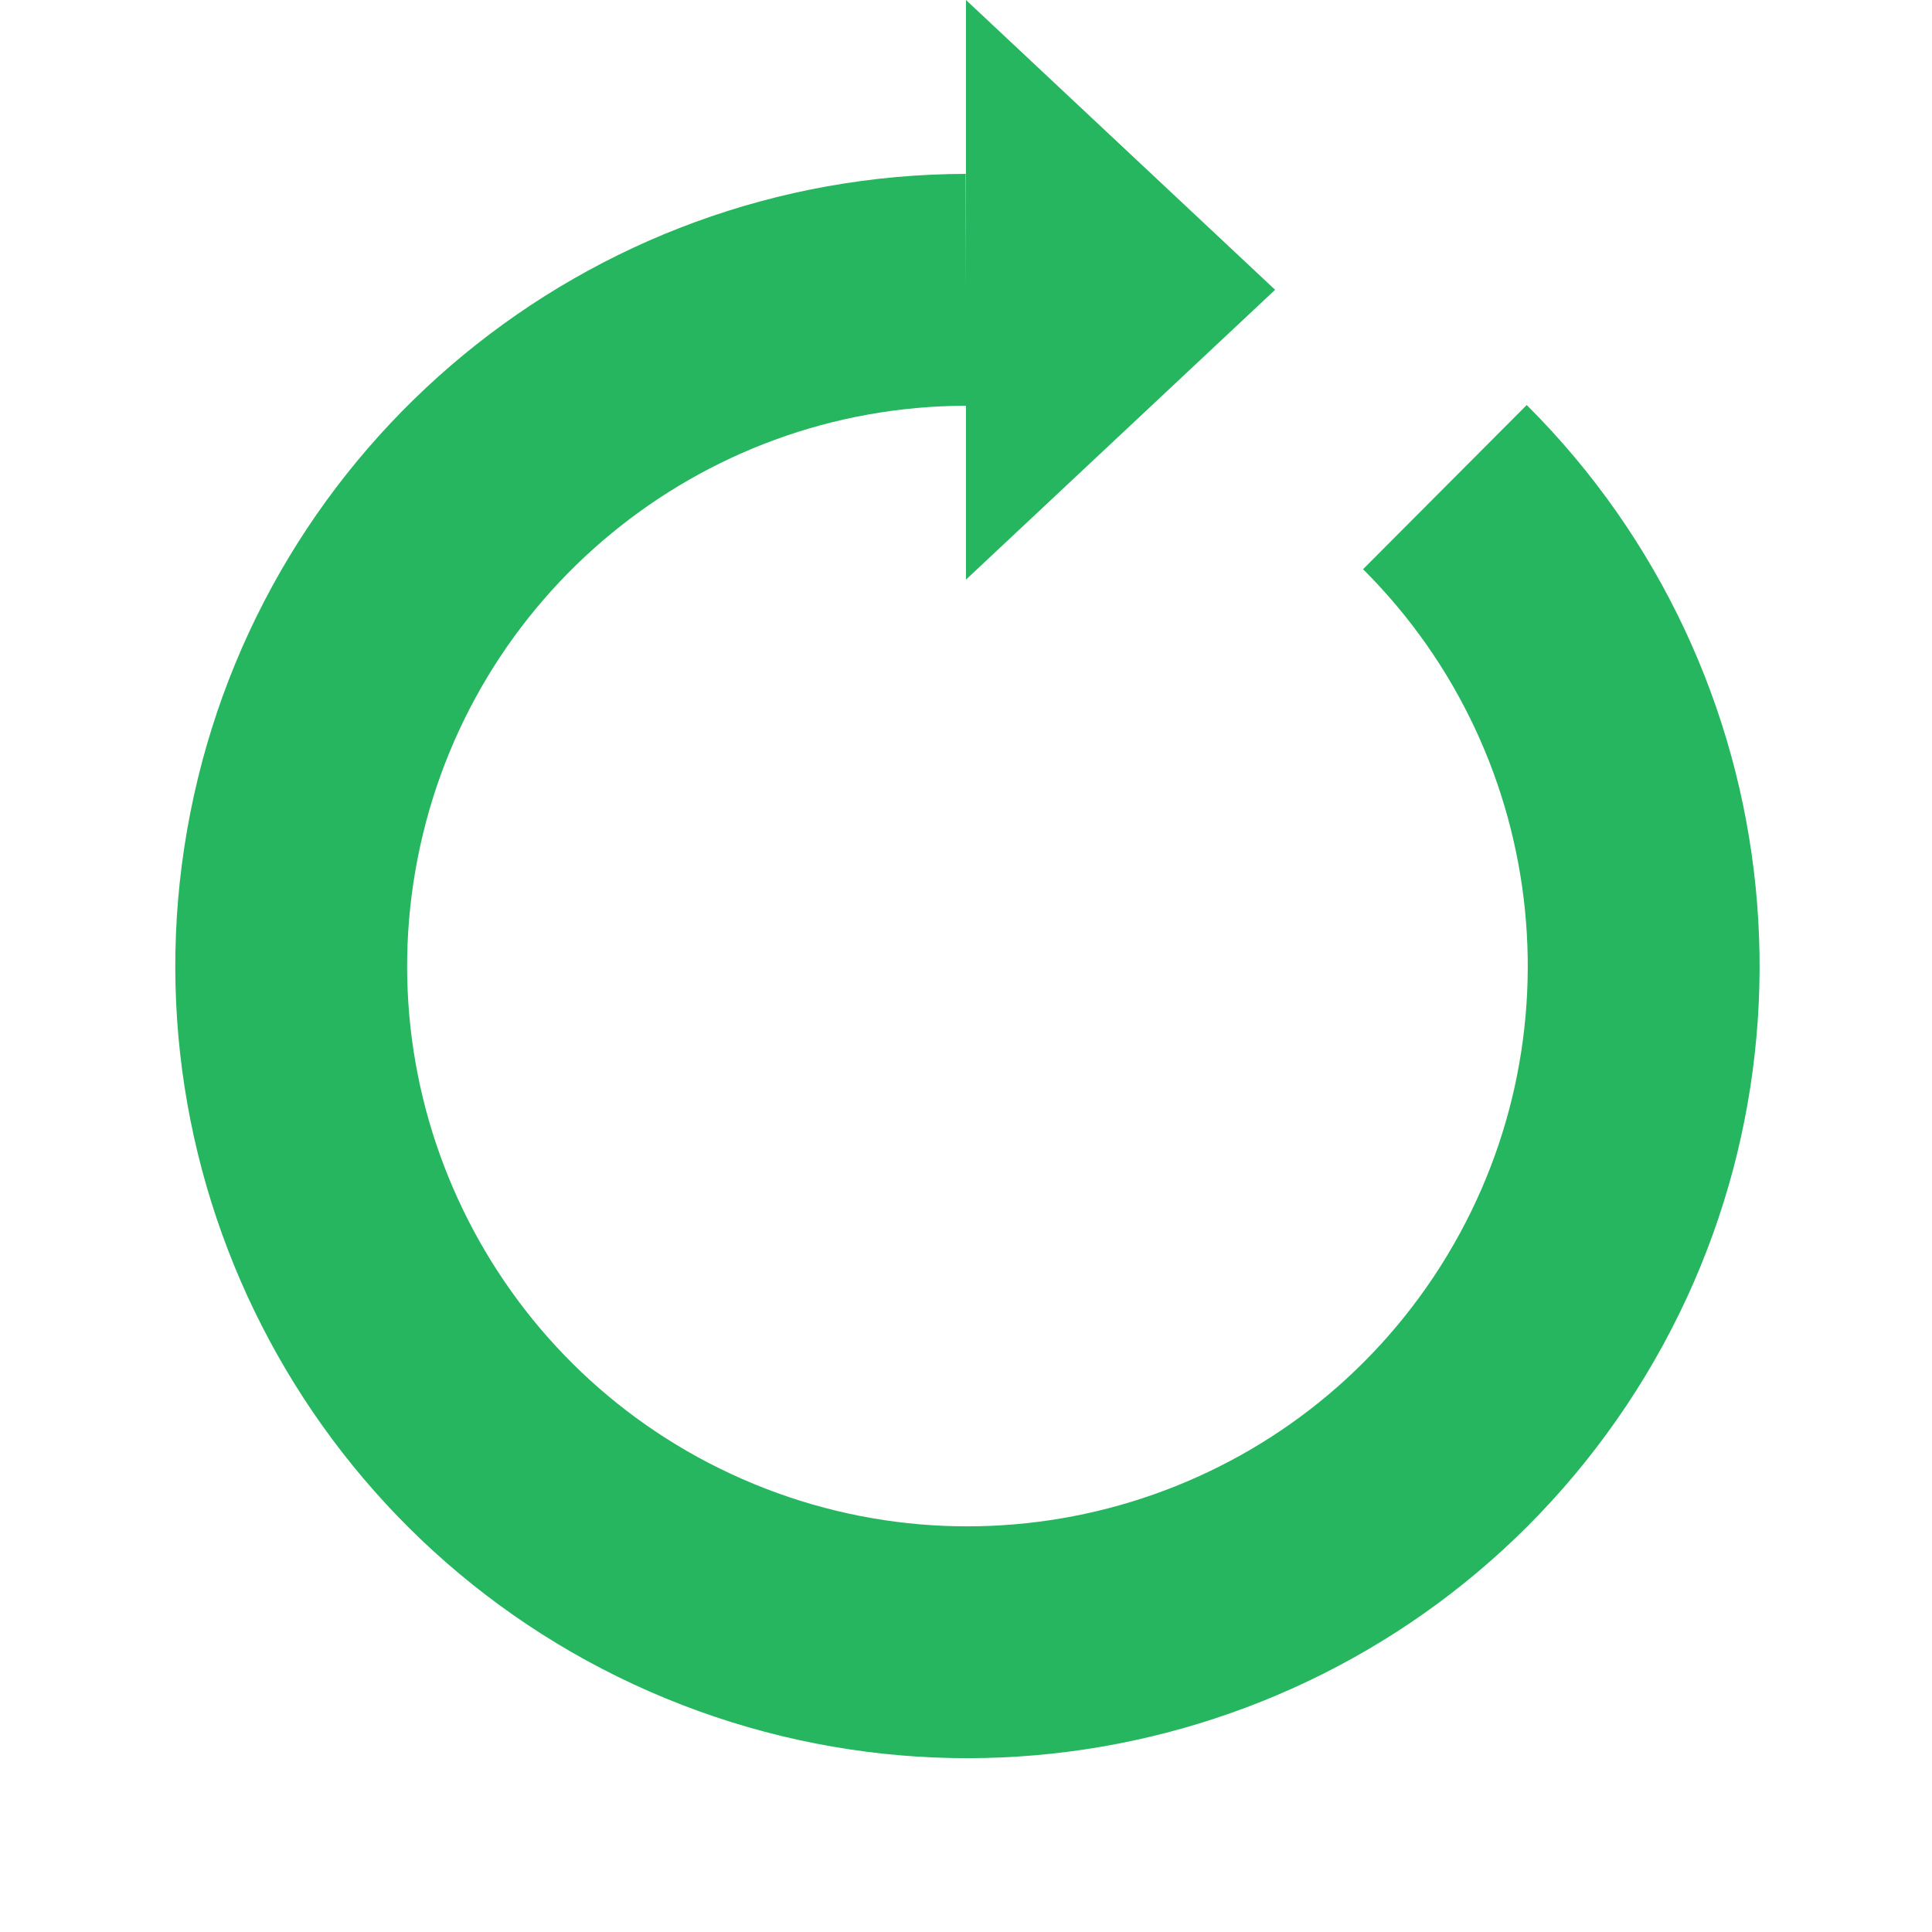
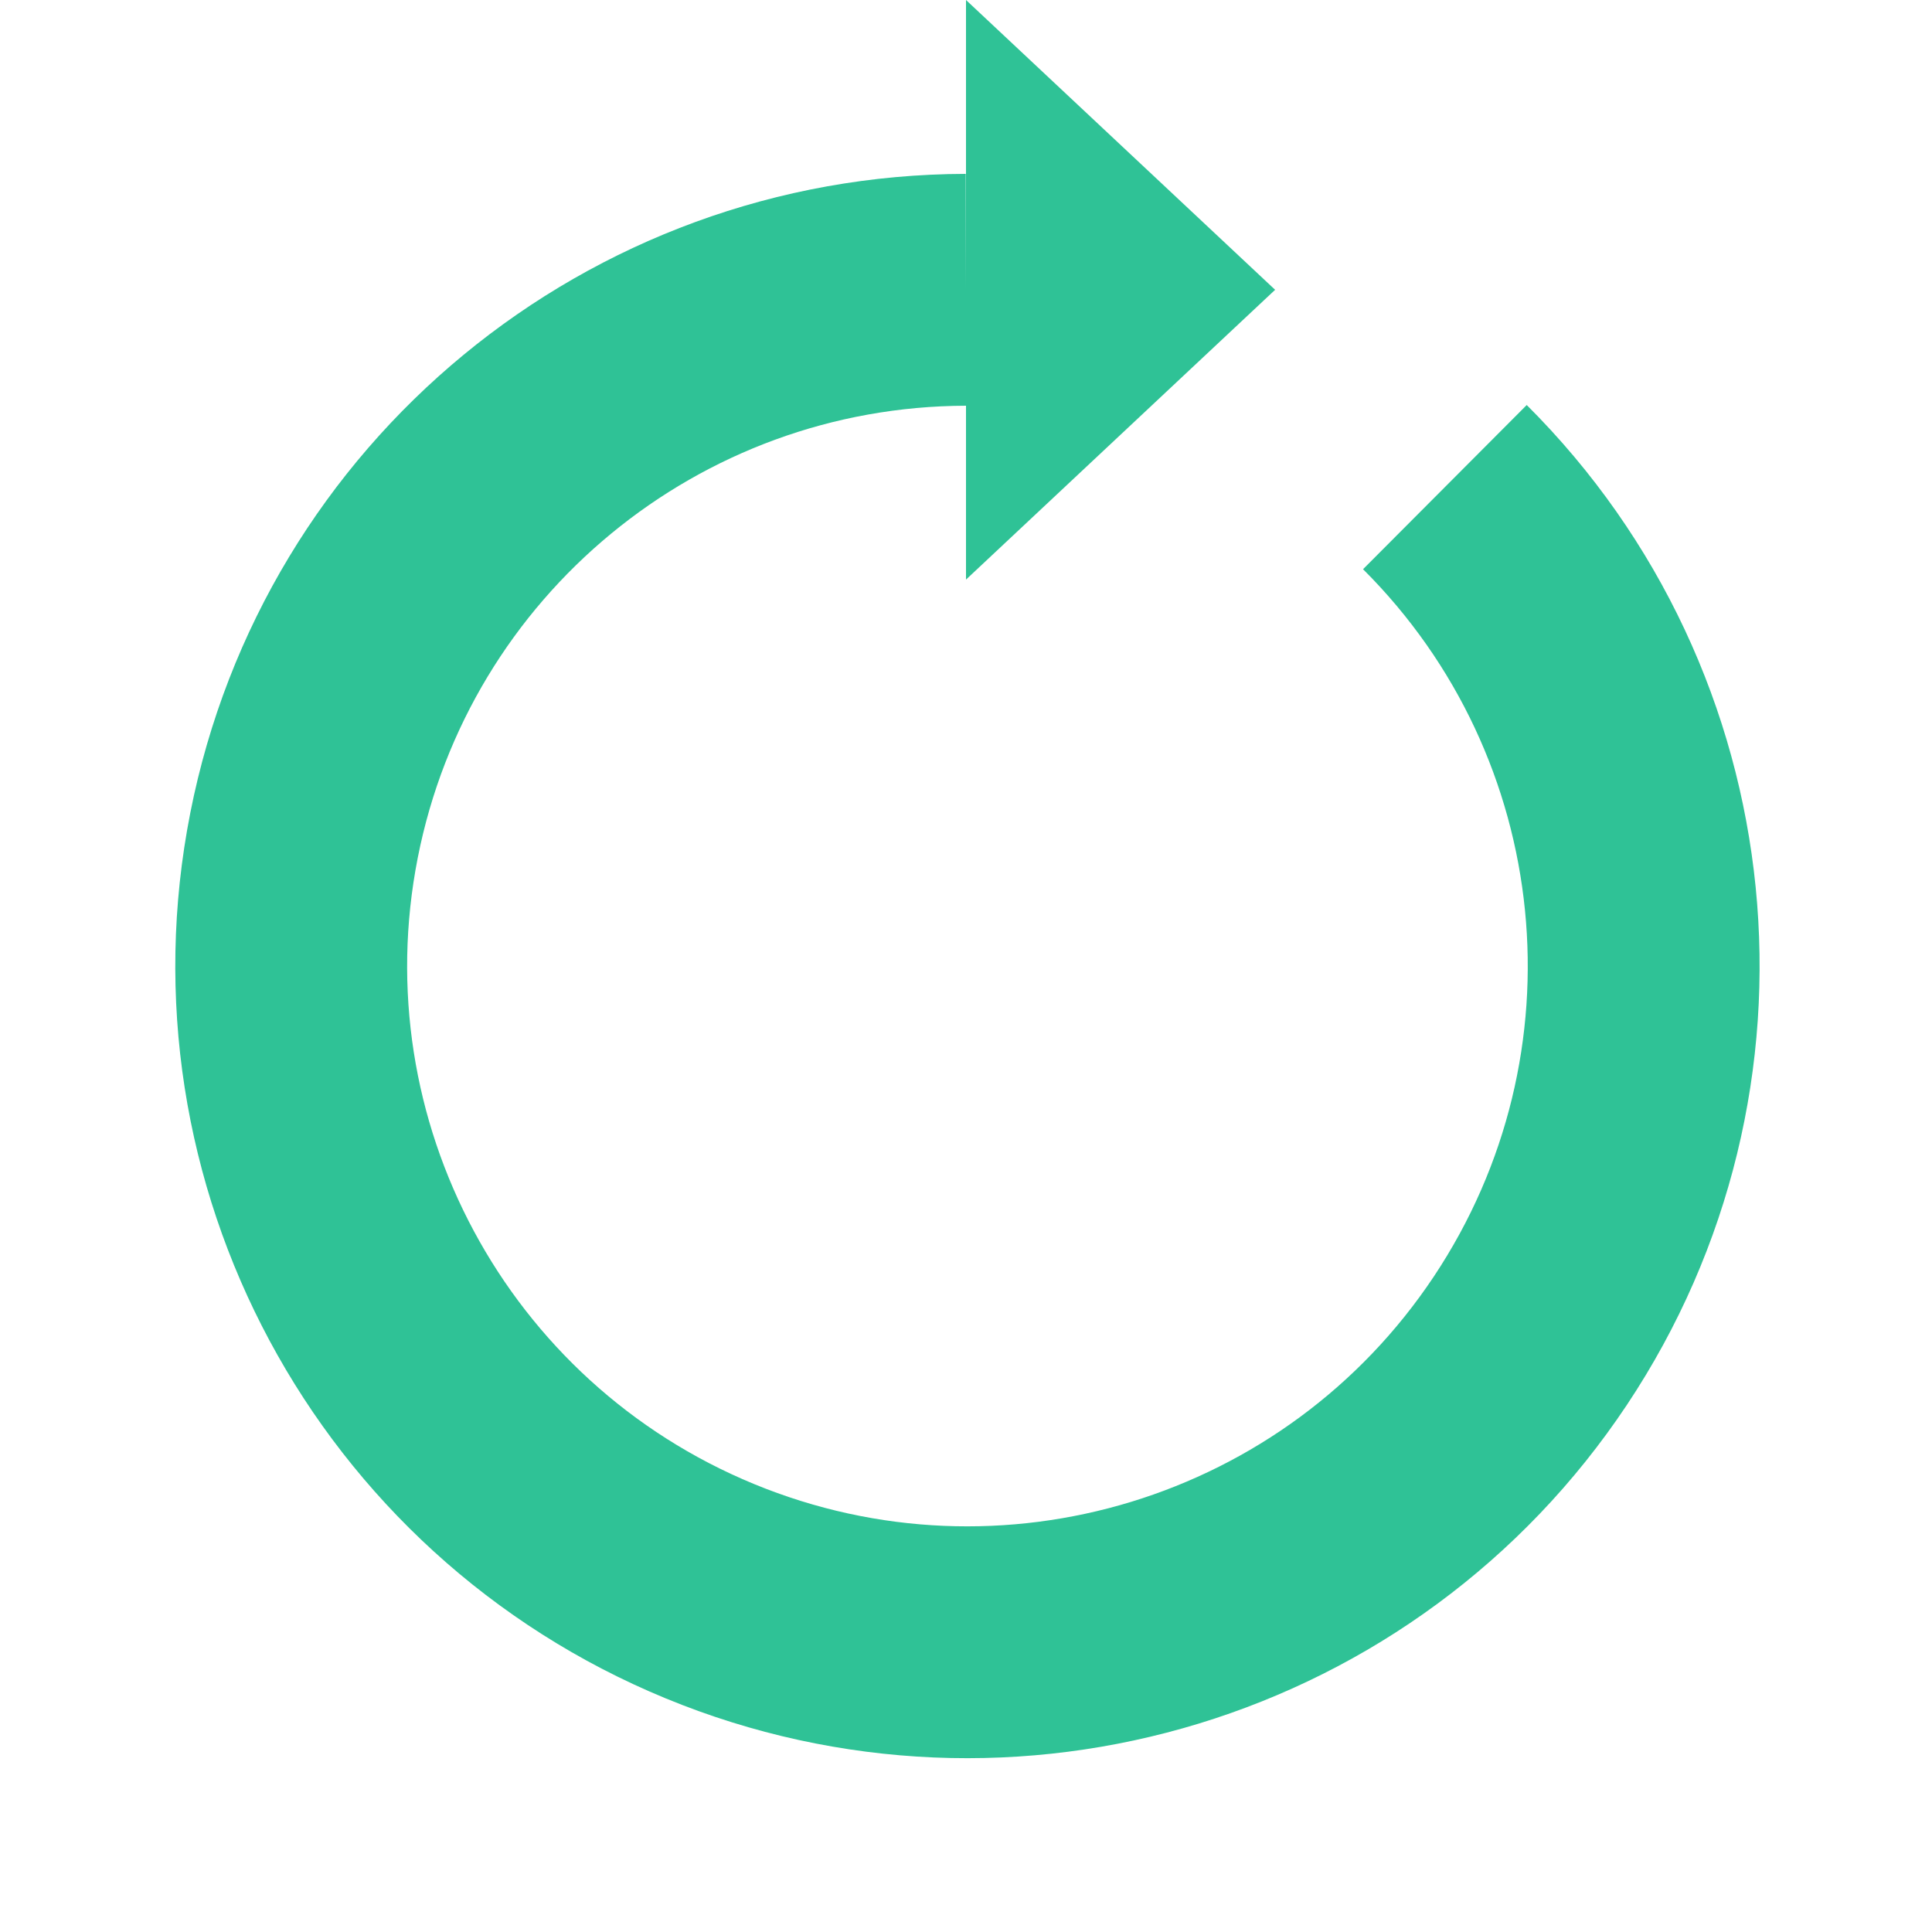
- <svg xmlns="http://www.w3.org/2000/svg" width="100%" viewBox="0 0 100 100" preserveAspectRatio="xMidYMid" class="uil-reload">
+ <svg xmlns="http://www.w3.org/2000/svg" width="36px" height="36px" viewBox="0 0 100 100" preserveAspectRatio="xMidYMid" class="uil-reload">
  <rect x="0" y="0" width="100" height="100" fill="none" class="bk" />
  <g>
-     <path d="M50 15A35 35 0 1 0 74.787 25.213" fill="none" stroke="#26b65f" stroke-width="12px" />
-     <path d="M50 0L50 30L66 15L50 0" fill="#26b65f" />
-     <animateTransform attributeName="transform" type="rotate" from="0 50 50" to="360 50 50" dur="1s" repeatCount="indefinite" />
+     <path d="M50 15A35 35 0 1 0 74.787 25.213" fill="none" stroke="#2fc296" stroke-width="12px" />
+     <path d="M50 0L50 30L66 15L50 0" fill="#2fc296" />
+     <animateTransform attributeName="transform" type="rotate" from="0 50 50" to="360 50 50" dur=".4s" repeatCount="indefinite" />
  </g>
</svg>
